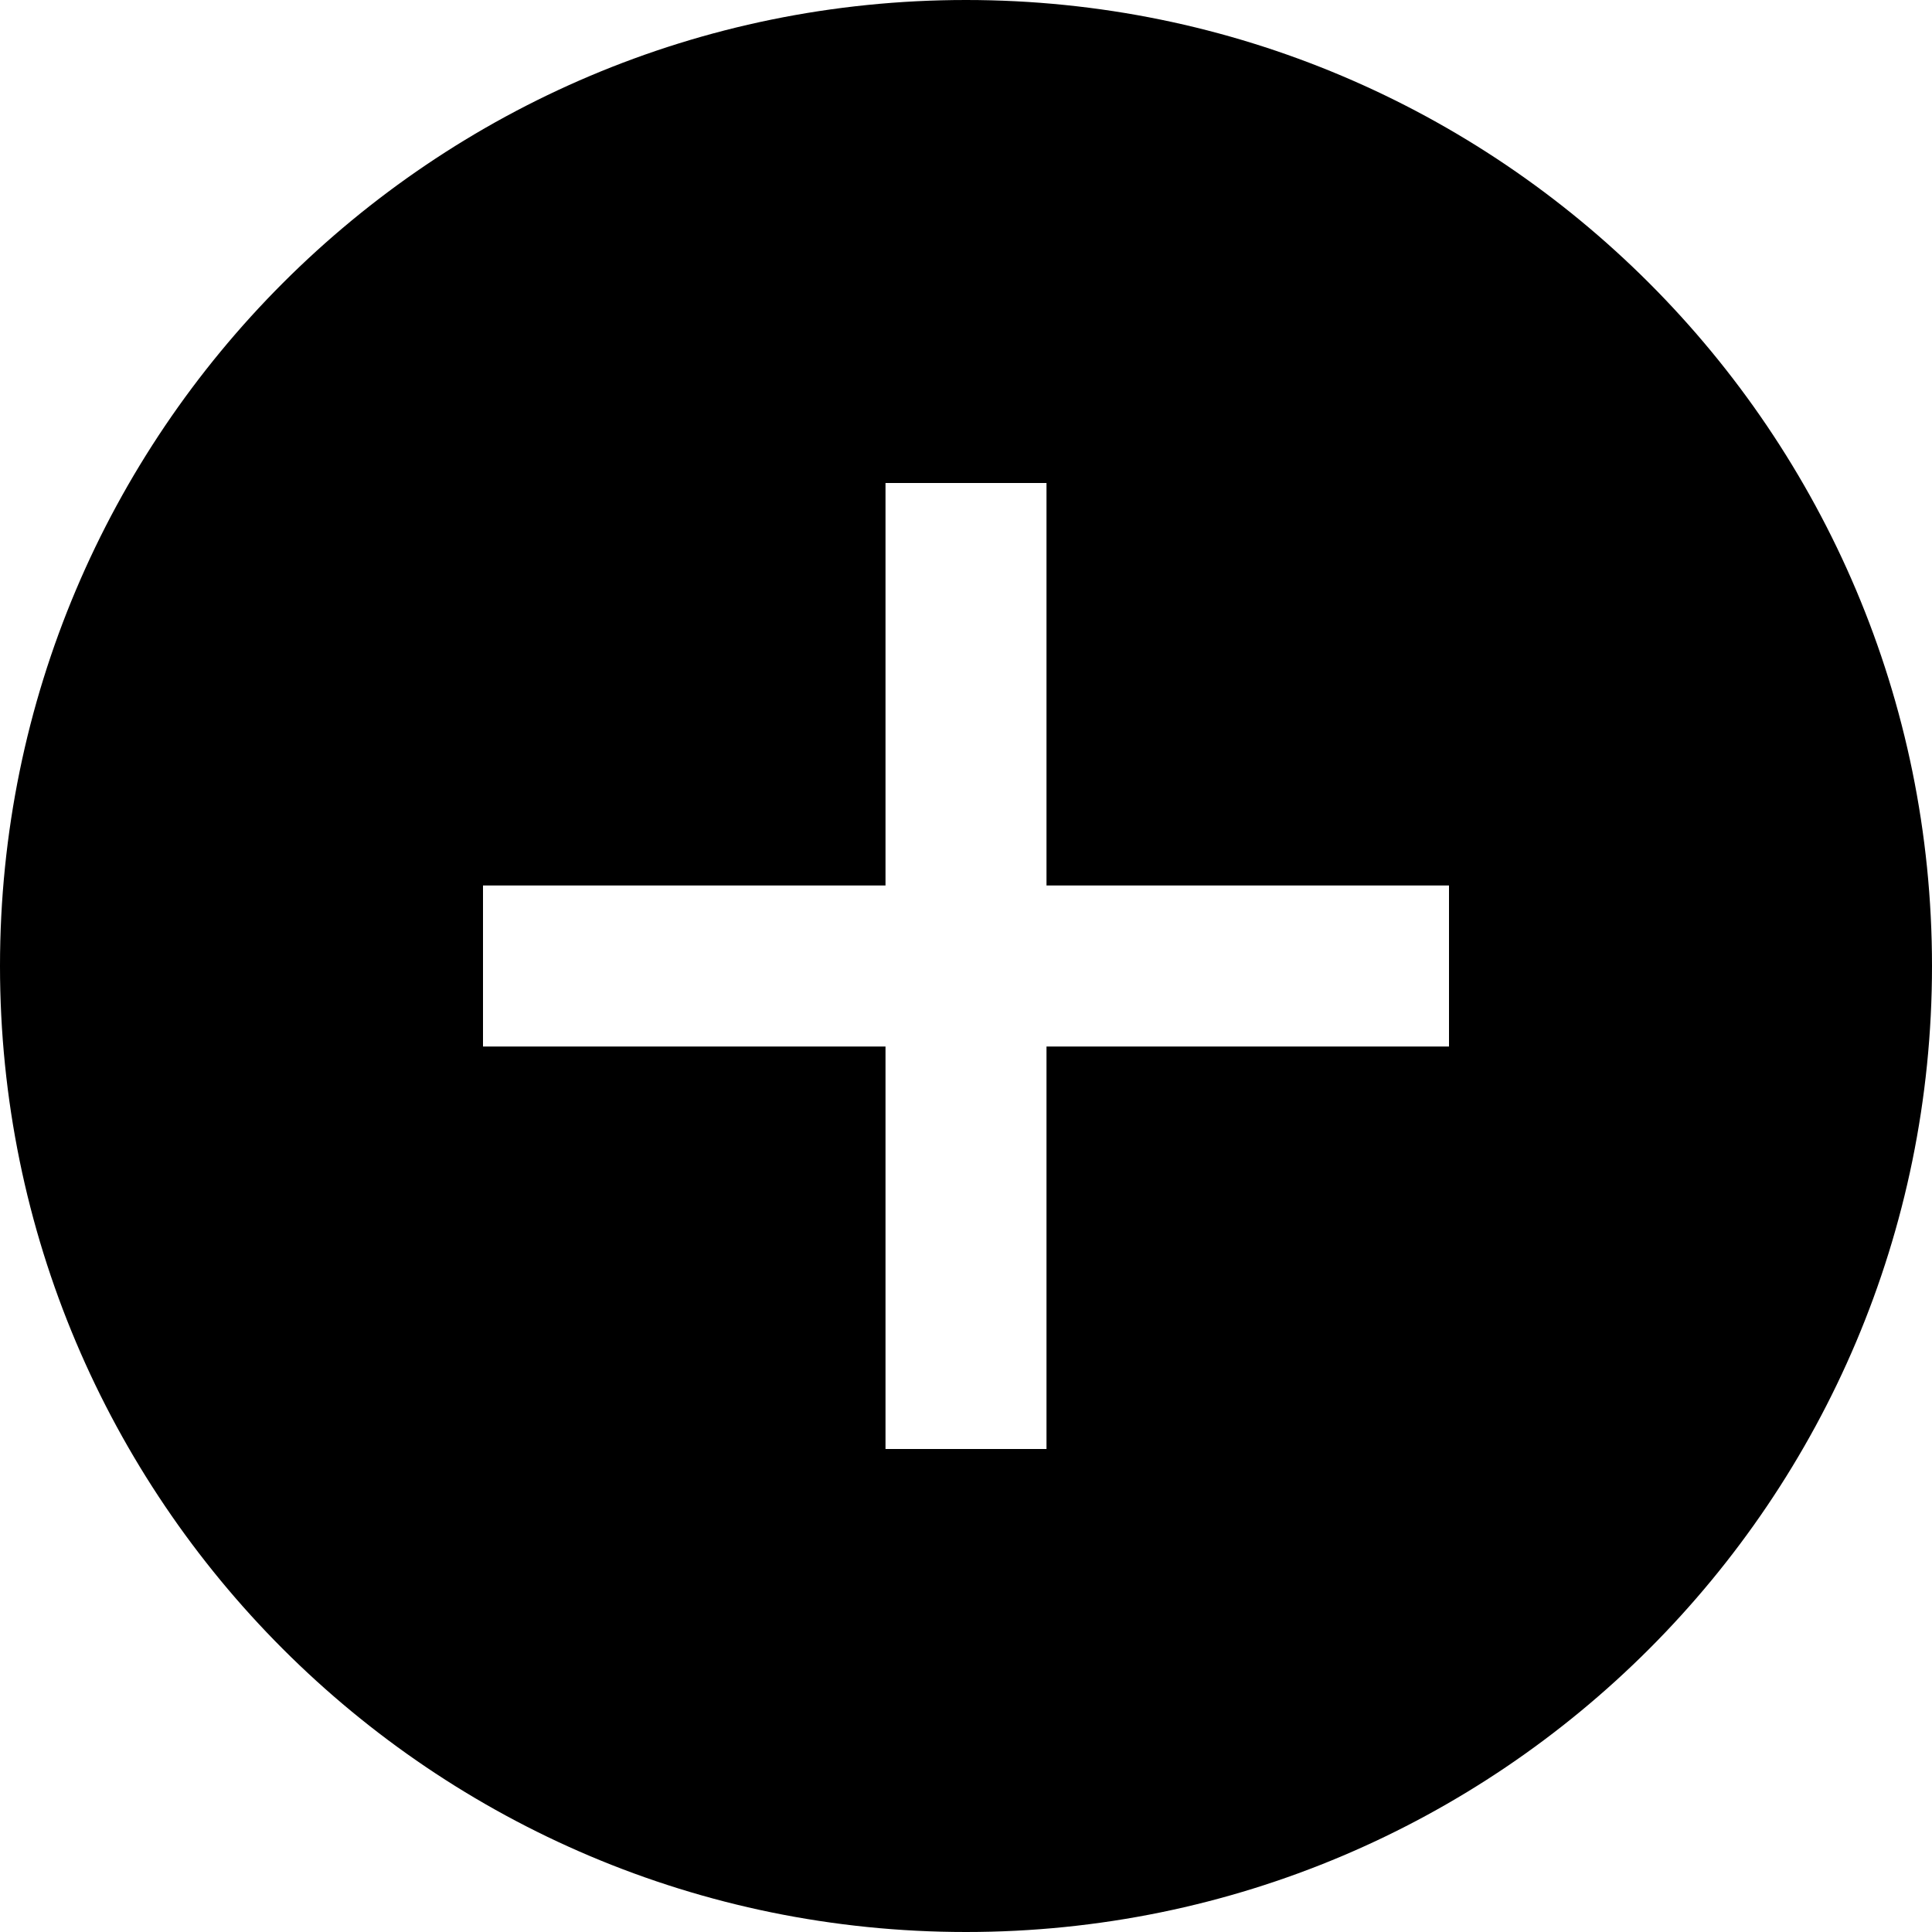
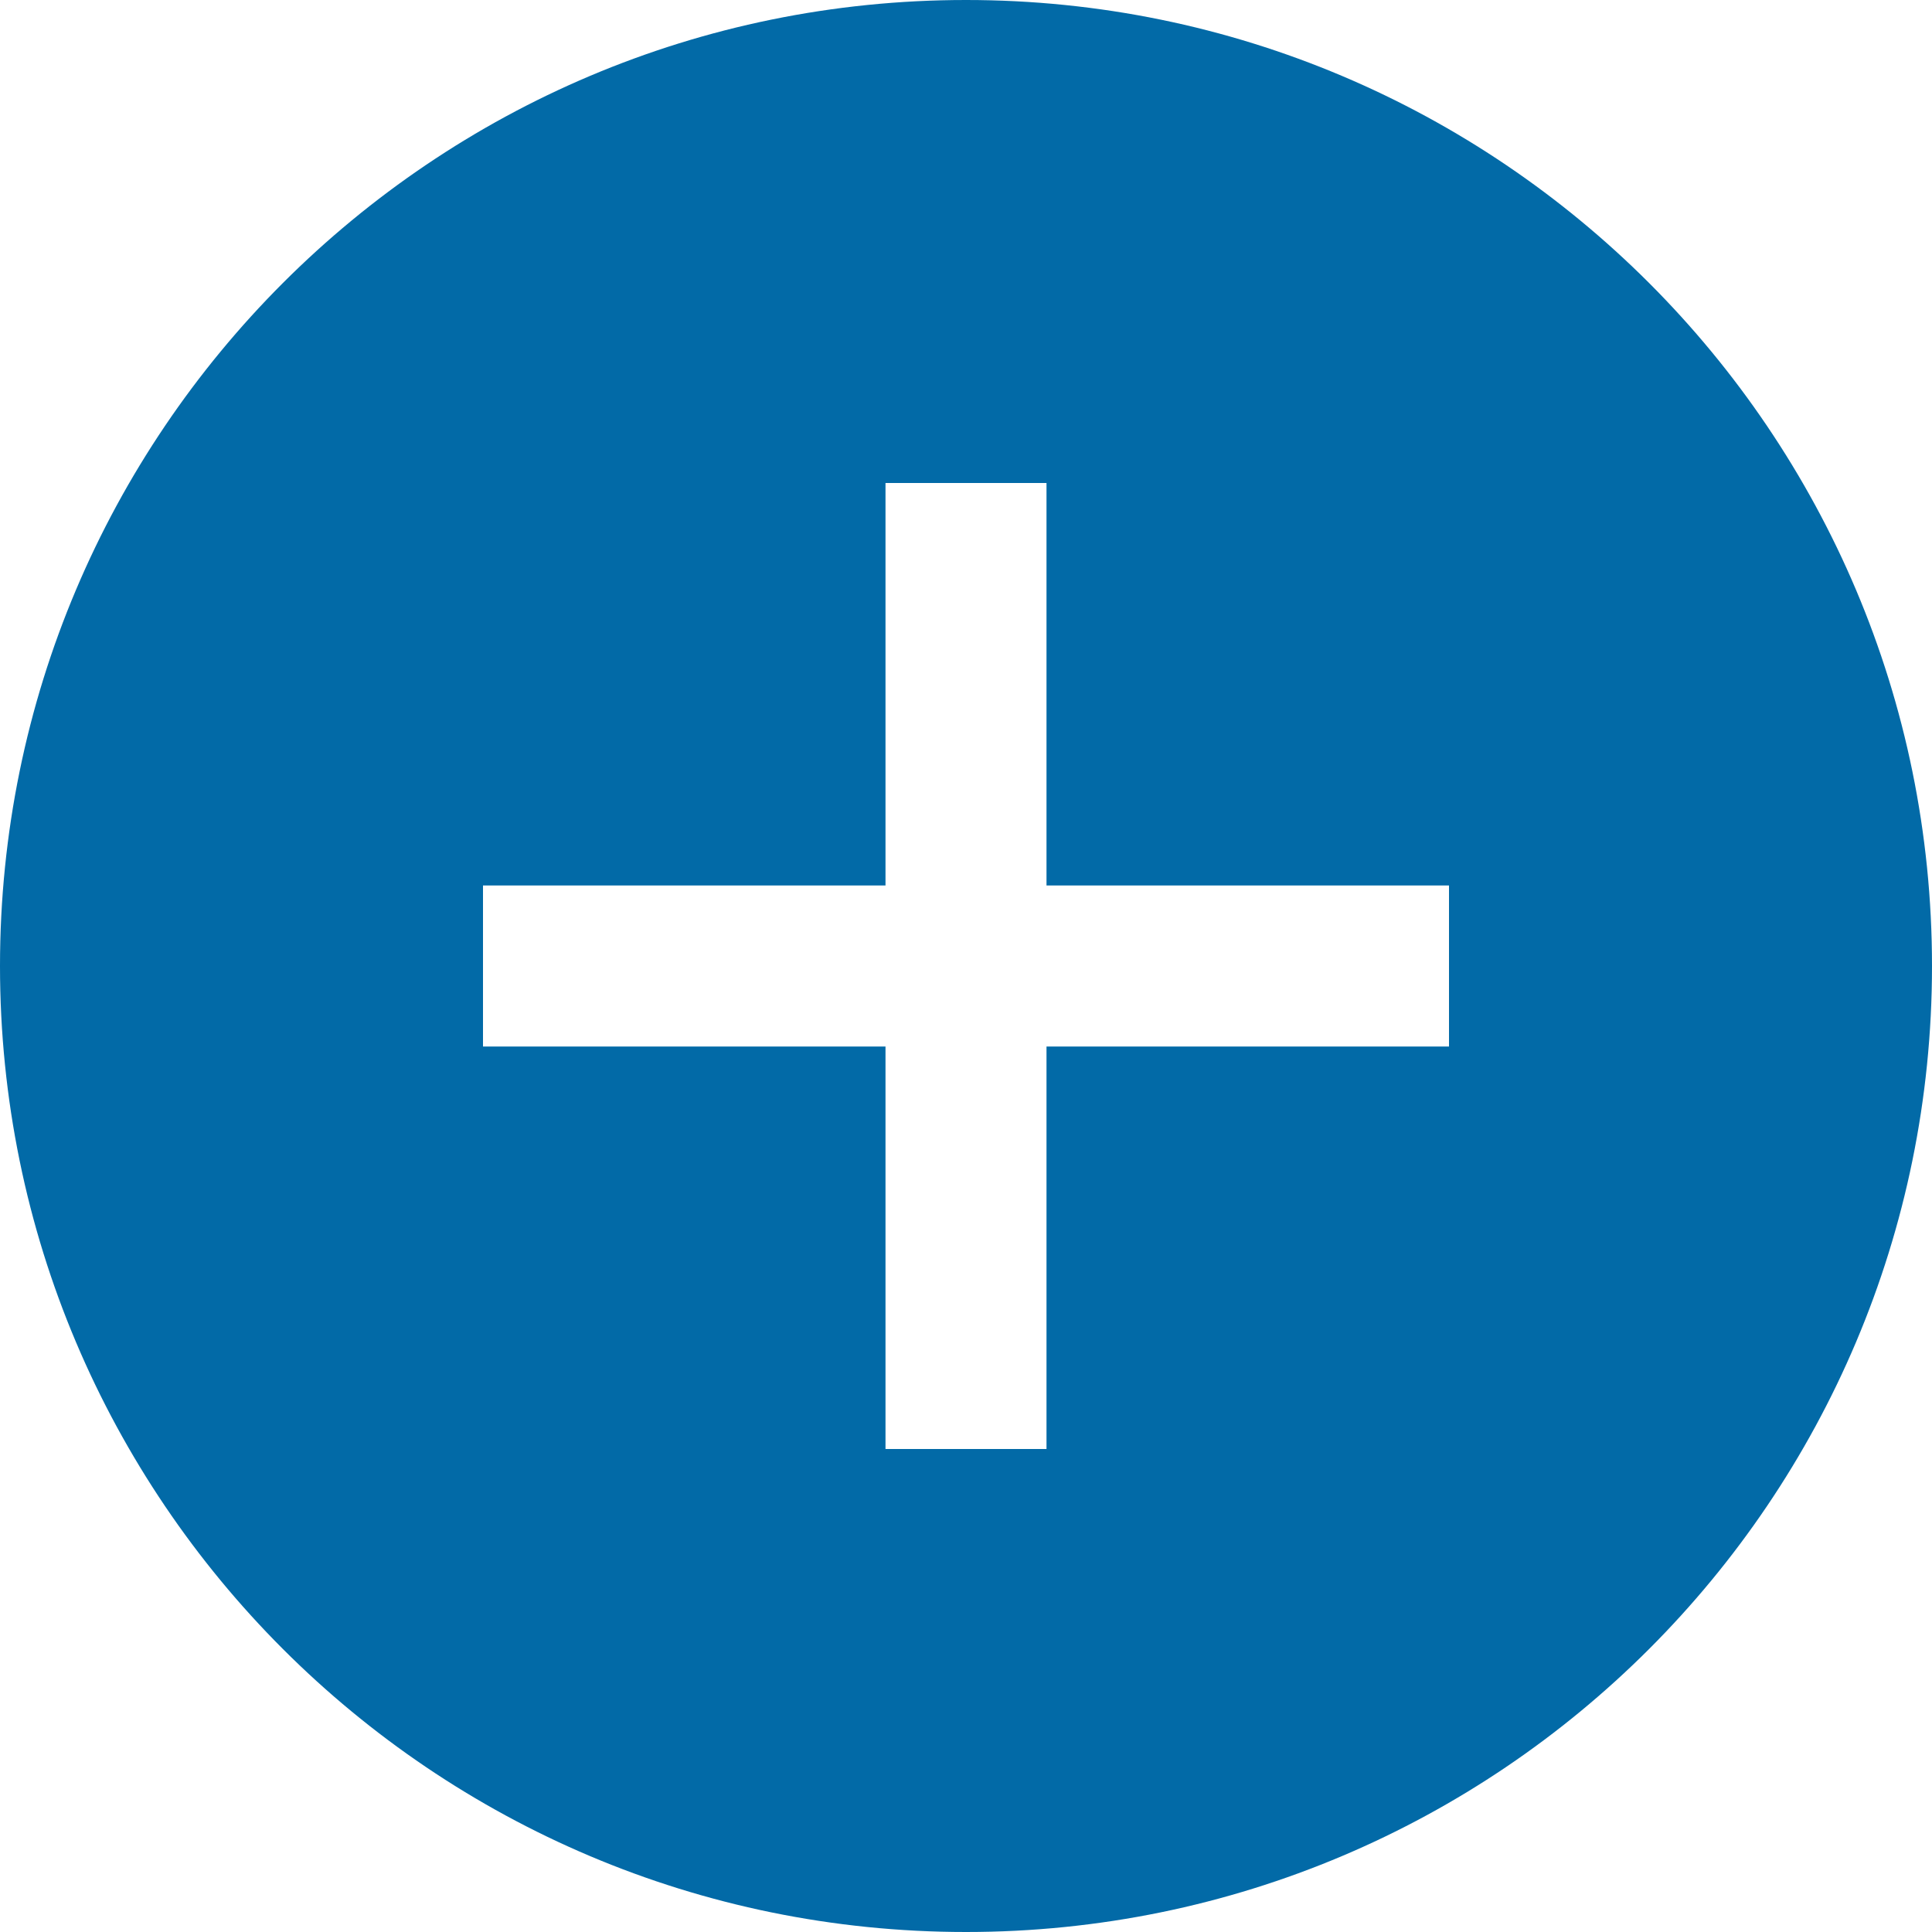
<svg xmlns="http://www.w3.org/2000/svg" width="24" height="24" viewBox="0 0 24 24">
-   <path d="M12 0c-6.627 0-12 5.373-12 12s5.373 12 12 12 12-5.373 12-12-5.373-12-12-12zm6 13h-5v5h-2v-5h-5v-2h5v-5h2v5h5v2z" />
+   <g fill="#026AA7">
+     <path d="M12 0c-6.627 0-12 5.373-12 12s5.373 12 12 12 12-5.373 12-12-5.373-12-12-12zm6 13h-5v5h-2v-5h-5v-2h5v-5h2v5h5v2z" />
+   </g>
</svg>
